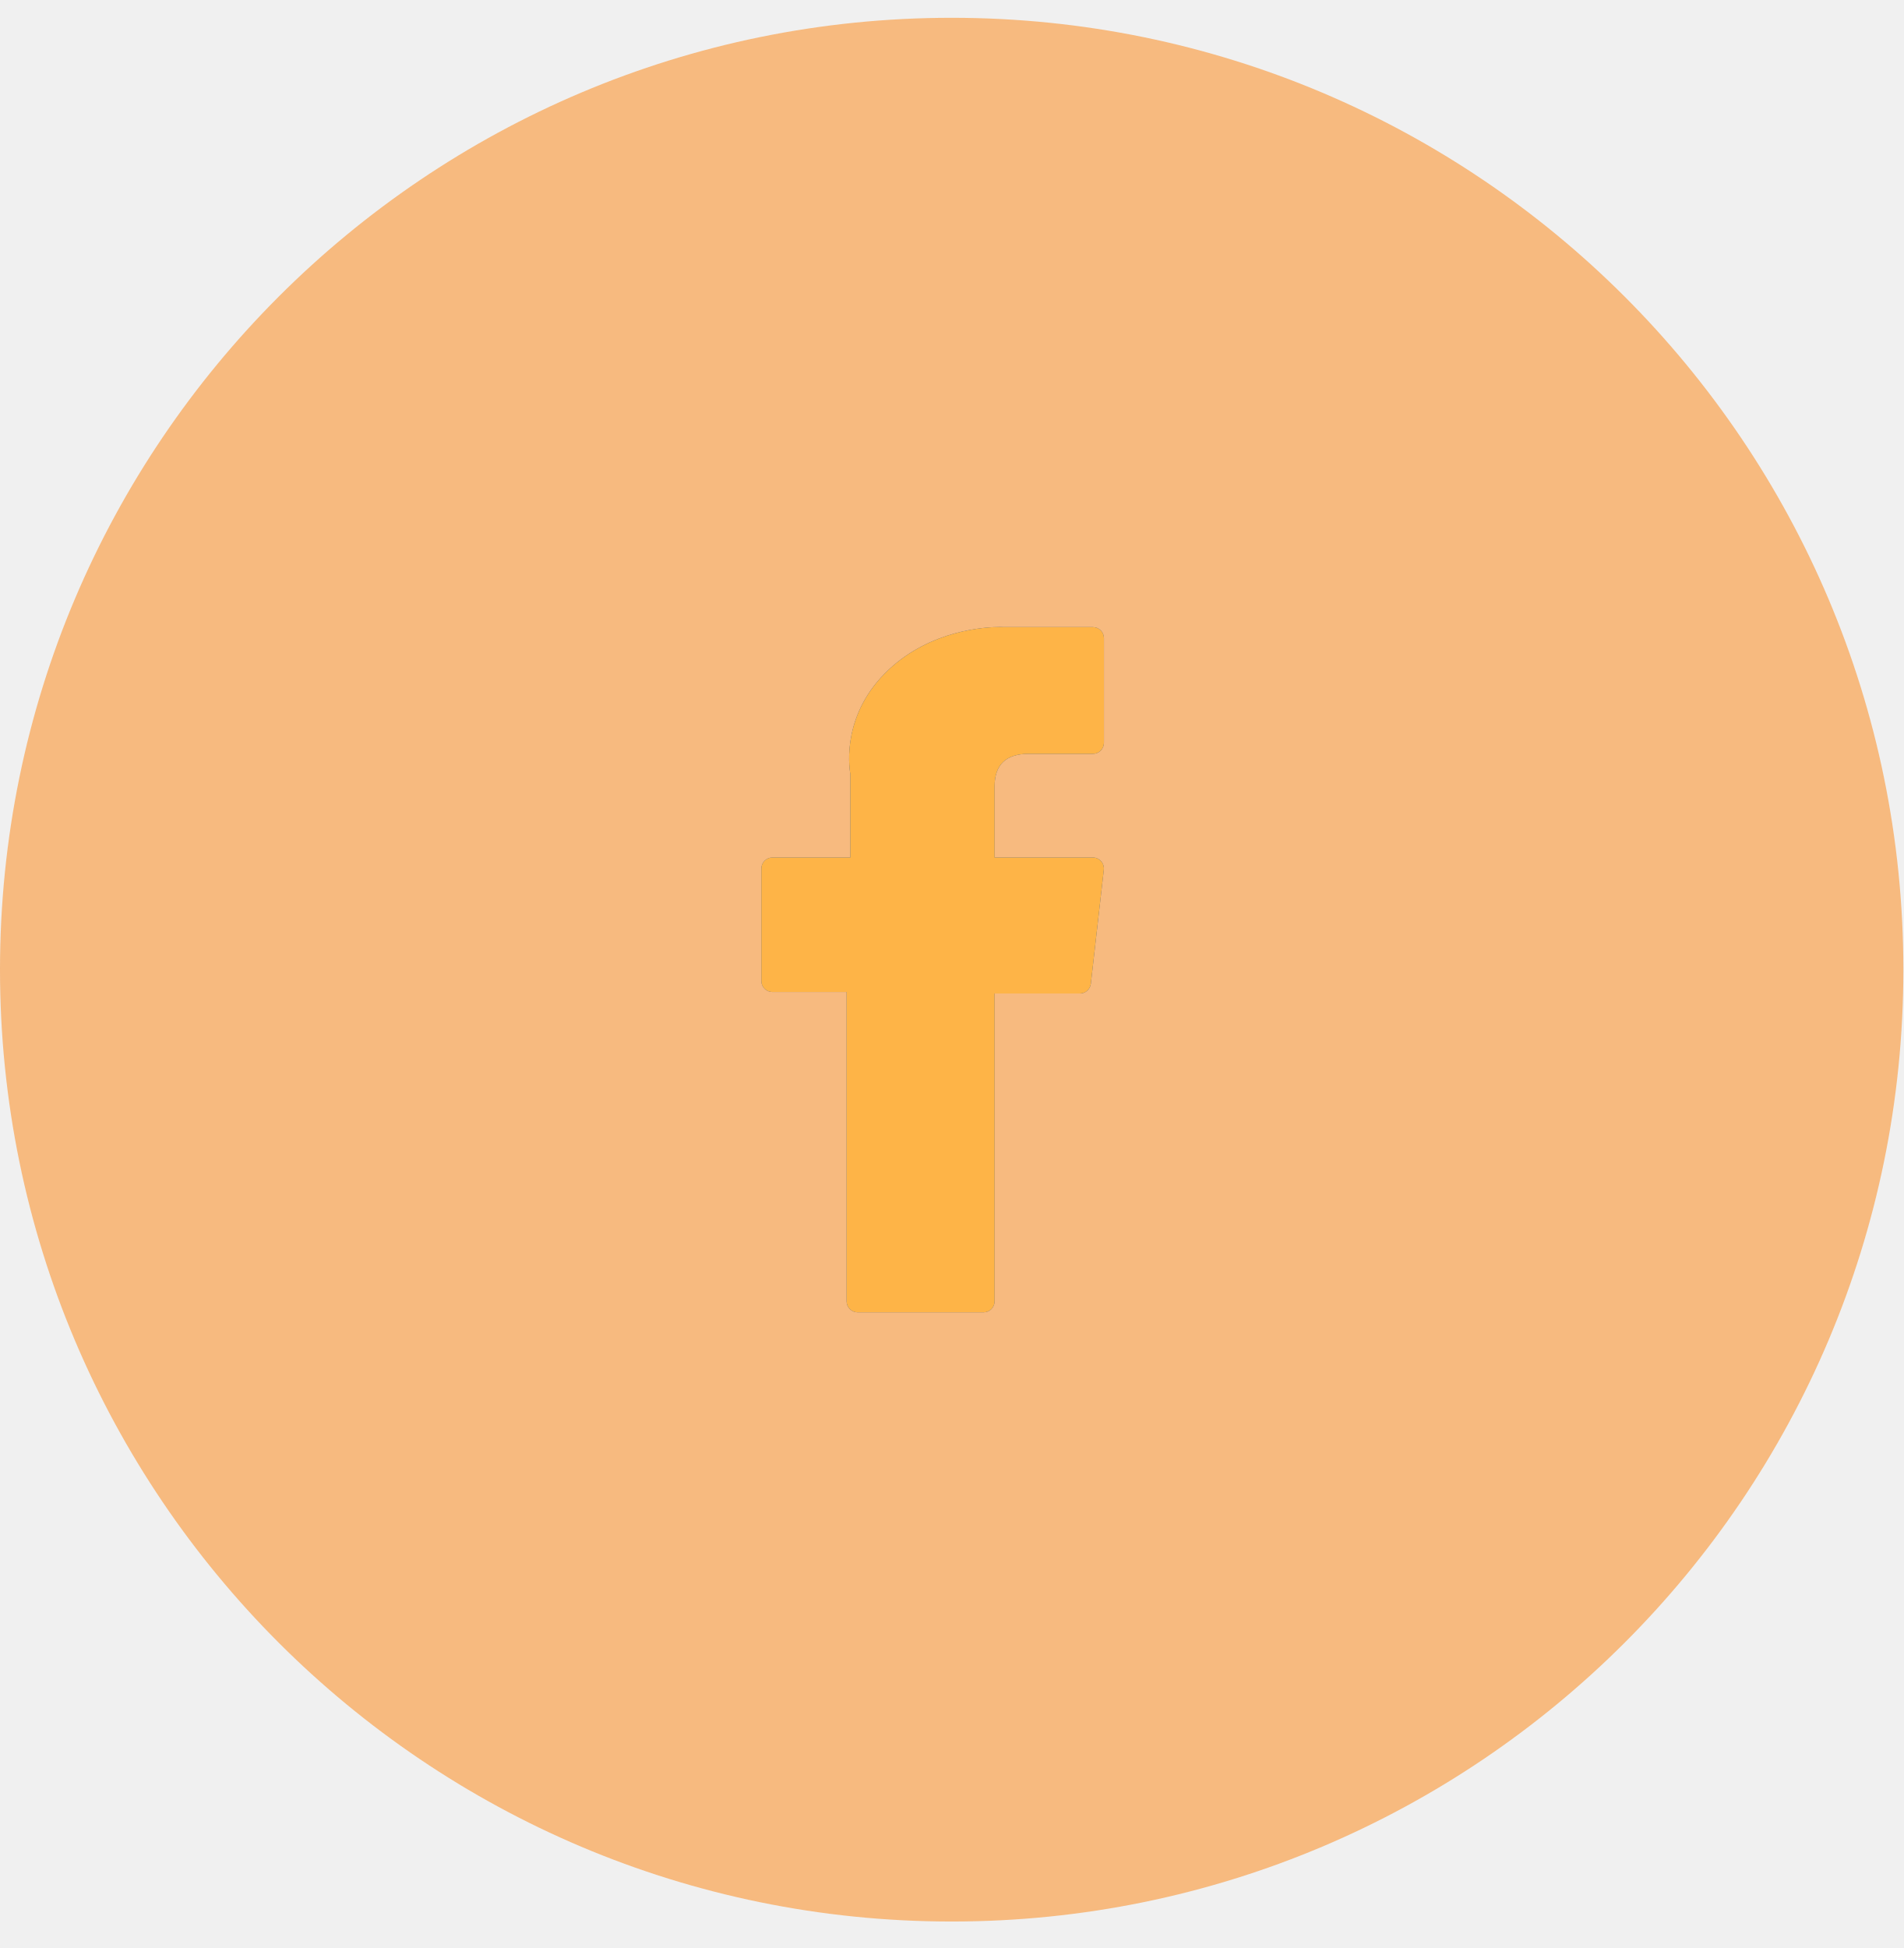
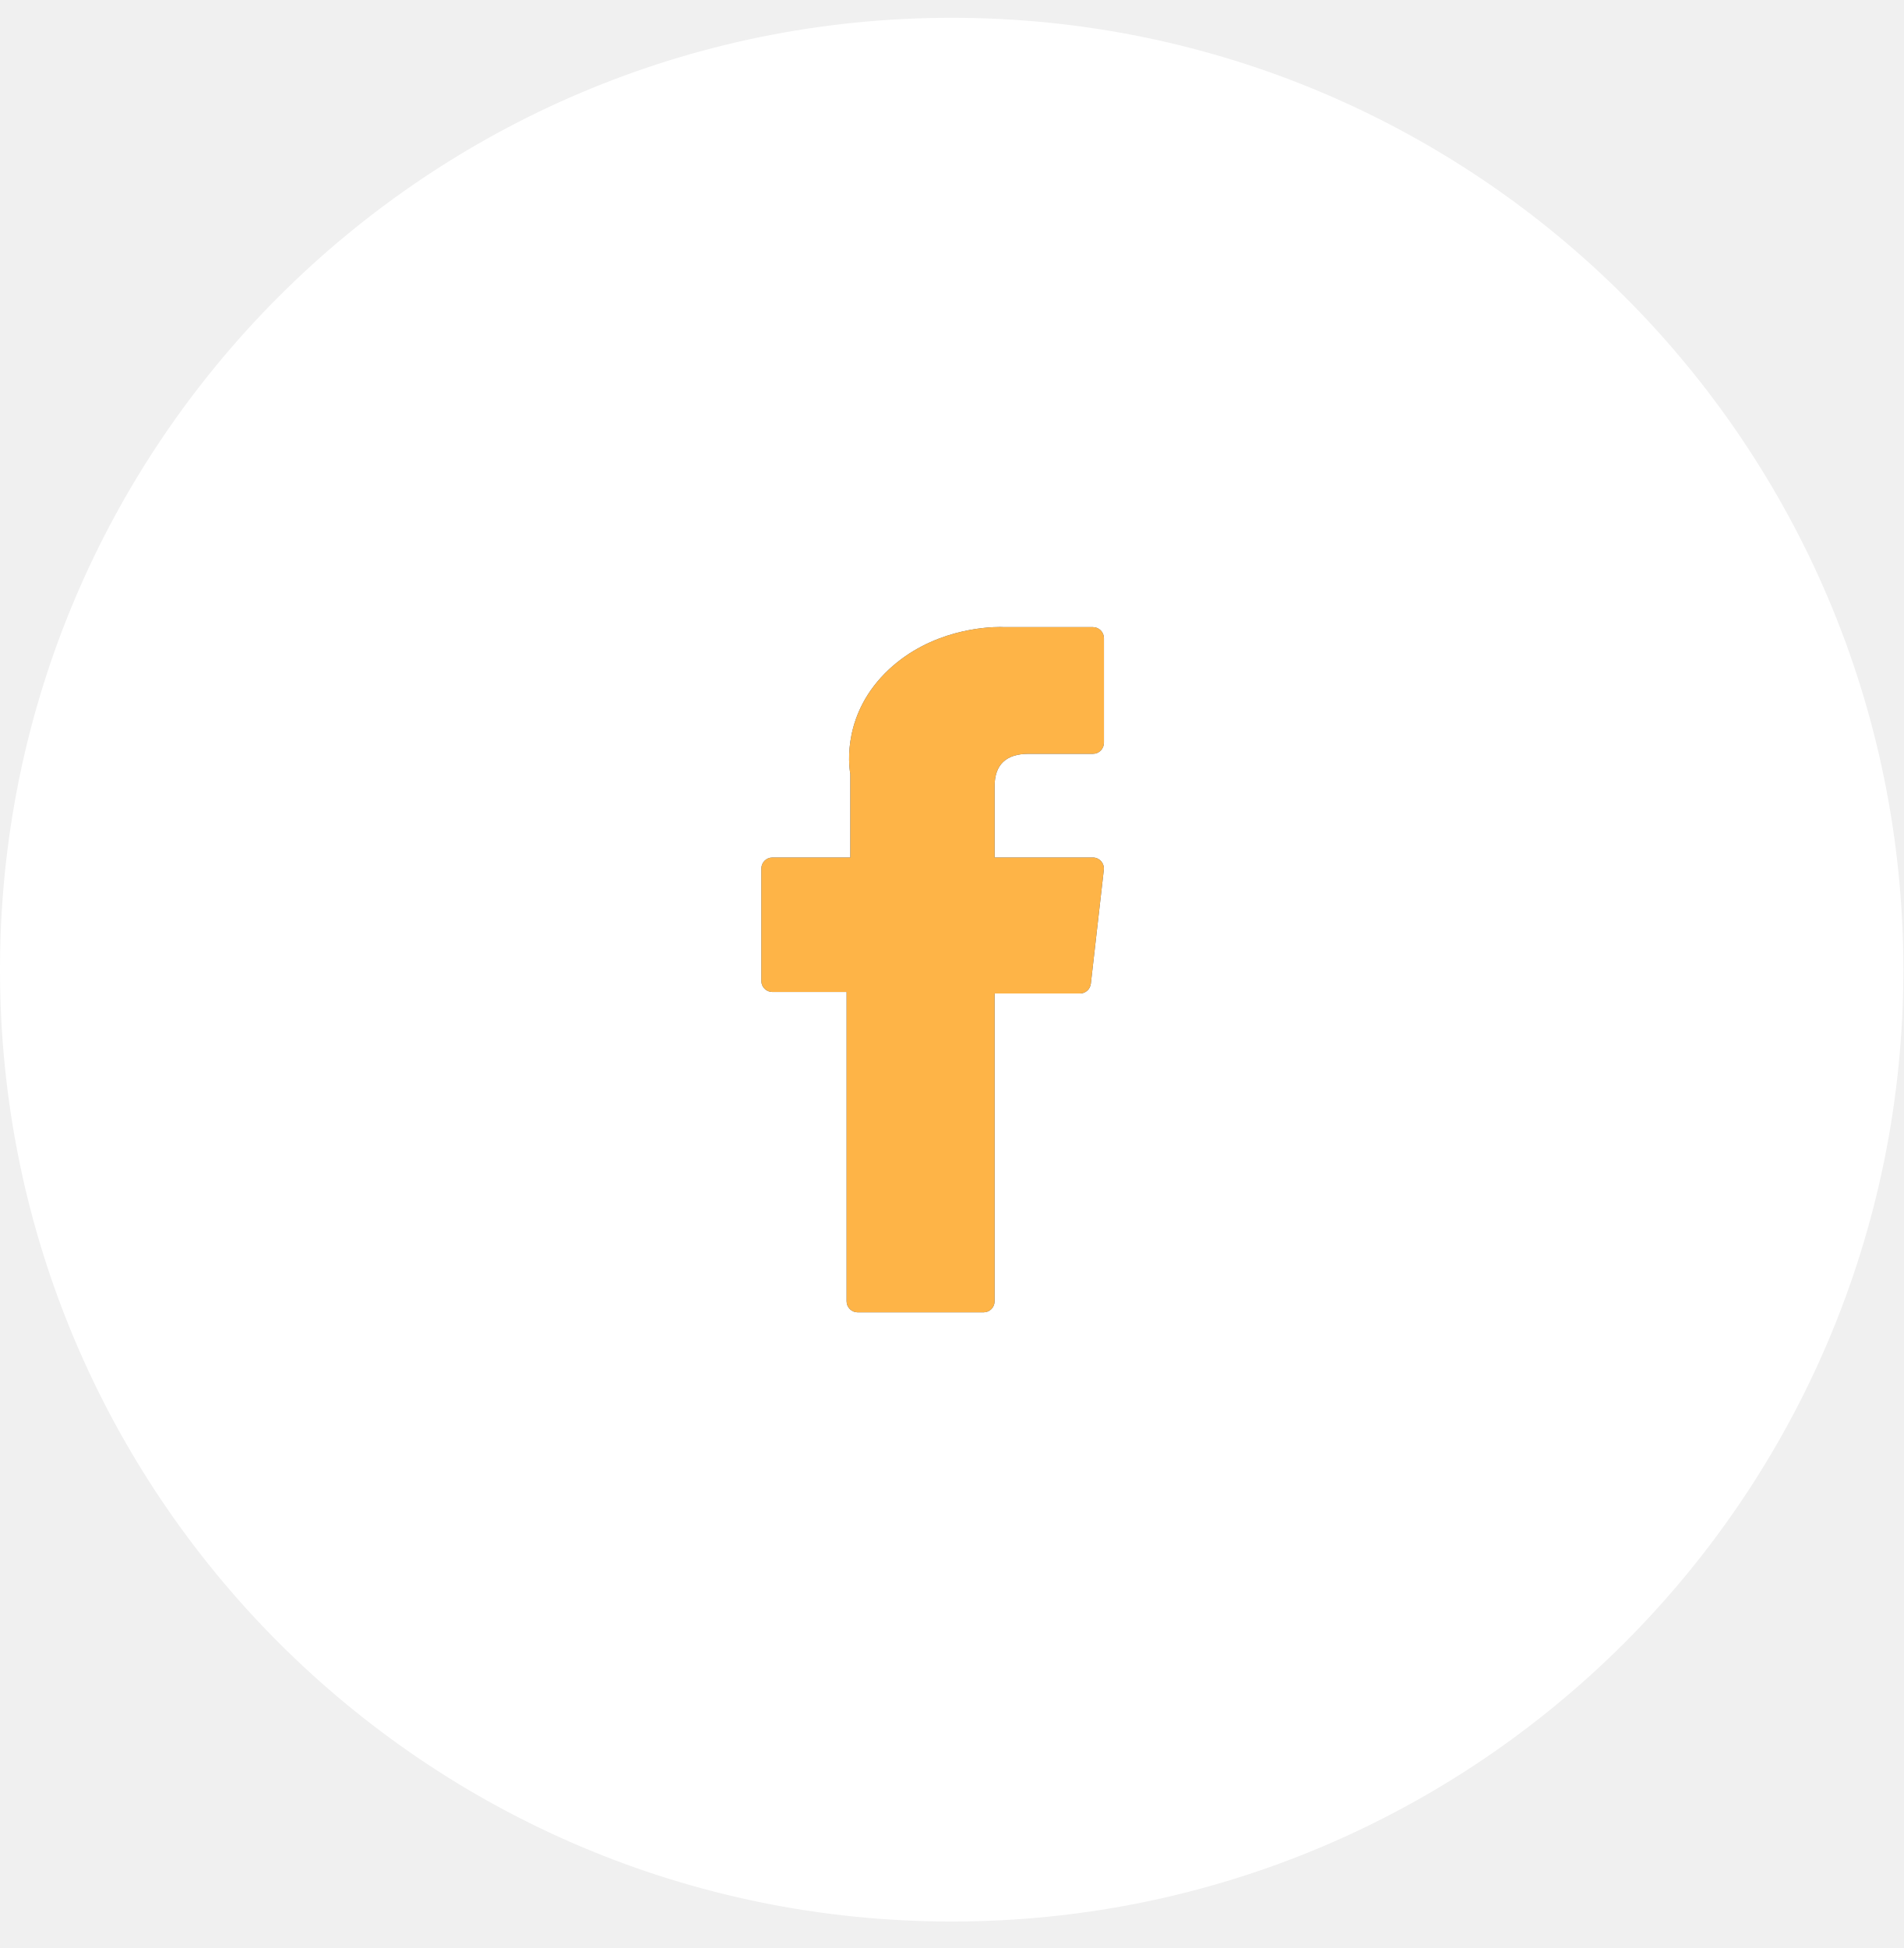
<svg xmlns="http://www.w3.org/2000/svg" width="43" height="44" viewBox="0 0 43 44" fill="none">
-   <circle cx="21.5" cy="21.902" r="21.5" fill="#FE840E" fill-opacity="0.5" />
+   <circle cx="21.5" cy="21.902" r="21.5" fill="white" />
  <path d="M17.448 22.406H19.126V29.391C19.126 29.53 19.237 29.642 19.375 29.642H22.222C22.359 29.642 22.47 29.53 22.47 29.391V22.44H24.399C24.524 22.44 24.629 22.346 24.644 22.219L24.937 19.647C24.946 19.578 24.922 19.505 24.877 19.454C24.829 19.399 24.764 19.369 24.692 19.369H22.47V17.758C22.47 17.271 22.73 17.027 23.238 17.027C23.31 17.027 24.692 17.027 24.692 17.027C24.829 17.027 24.94 16.915 24.94 16.776V14.415C24.94 14.277 24.829 14.165 24.692 14.165H22.688C22.673 14.165 22.643 14.162 22.596 14.162C22.248 14.162 21.04 14.231 20.086 15.117C19.027 16.105 19.174 17.281 19.21 17.483V19.369H17.448C17.311 19.369 17.2 19.481 17.2 19.62V22.159C17.2 22.294 17.311 22.406 17.448 22.406Z" fill="#385C8E" />
  <path d="M17.448 22.406H19.126V29.391C19.126 29.53 19.237 29.642 19.375 29.642H22.222C22.359 29.642 22.47 29.53 22.47 29.391V22.44H24.399C24.524 22.44 24.629 22.346 24.644 22.219L24.937 19.647C24.946 19.578 24.922 19.505 24.877 19.454C24.829 19.399 24.764 19.369 24.692 19.369H22.47V17.758C22.47 17.271 22.73 17.027 23.238 17.027C23.31 17.027 24.692 17.027 24.692 17.027C24.829 17.027 24.94 16.915 24.94 16.776V14.415C24.94 14.277 24.829 14.165 24.692 14.165H22.688C22.673 14.165 22.643 14.162 22.596 14.162C22.248 14.162 21.04 14.231 20.086 15.117C19.027 16.105 19.174 17.281 19.21 17.483V19.369H17.448C17.311 19.369 17.2 19.481 17.2 19.62V22.159C17.2 22.294 17.311 22.406 17.448 22.406Z" fill="#FEB447" />
</svg>
